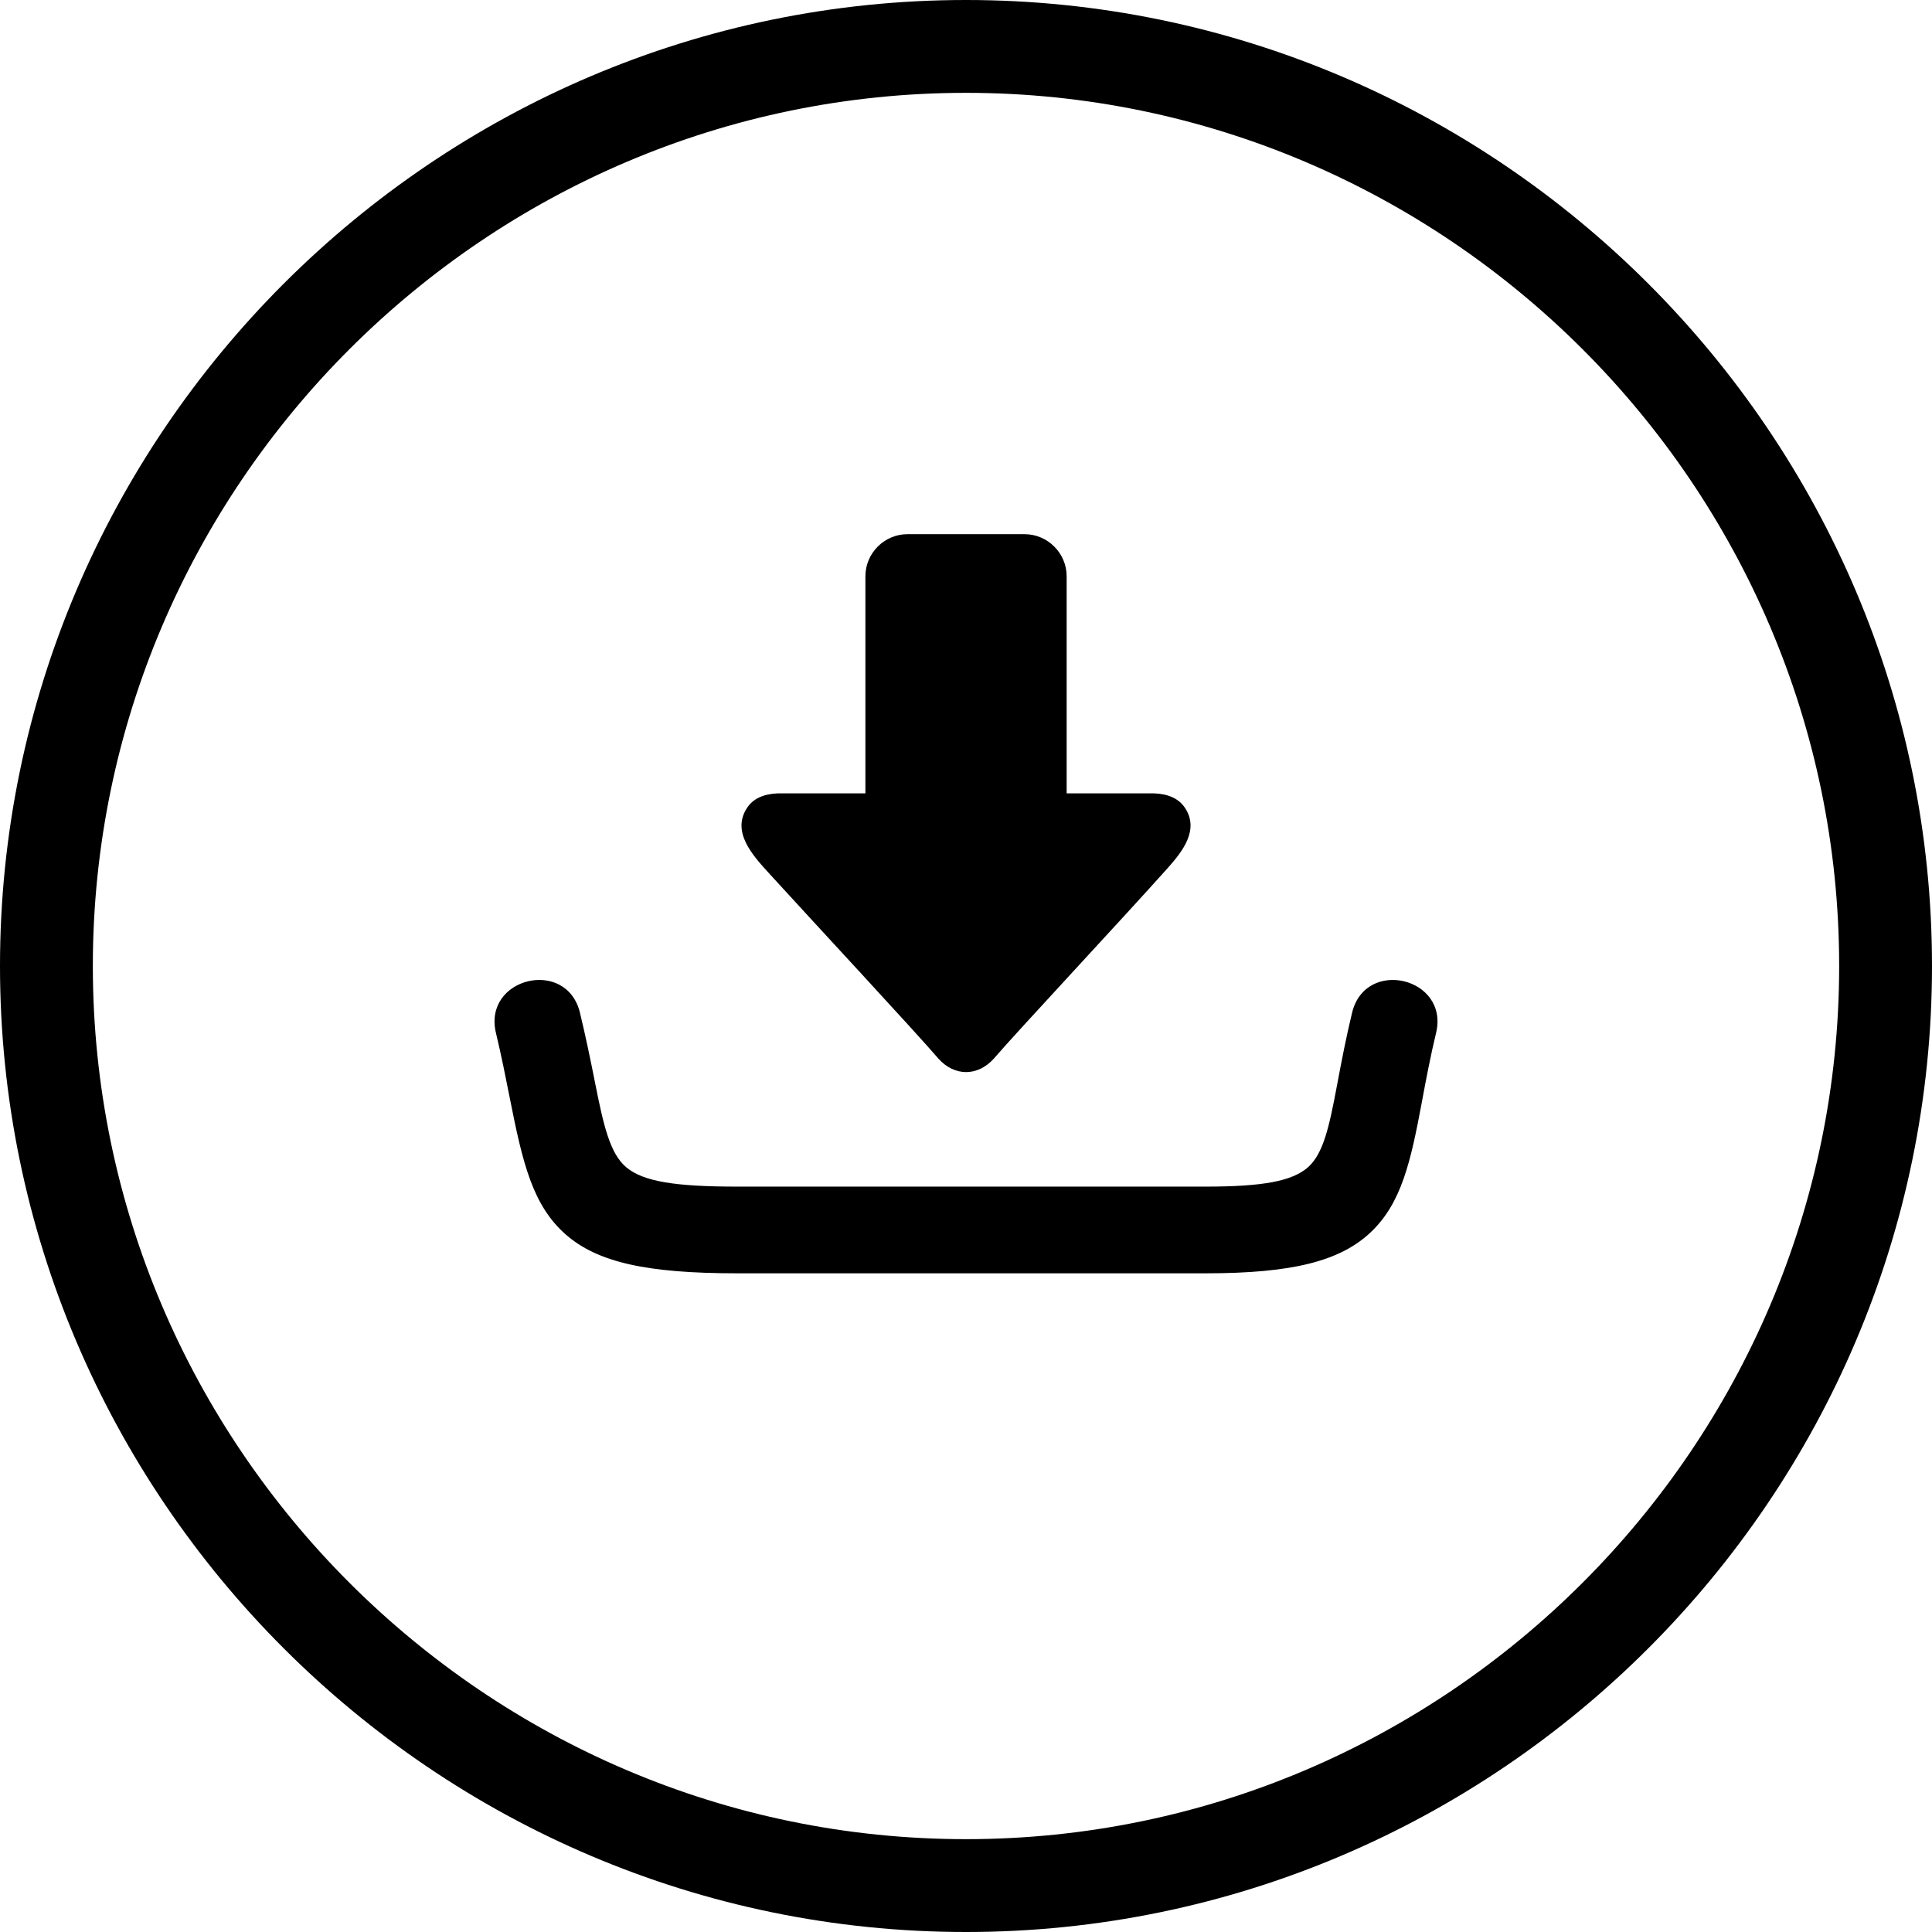
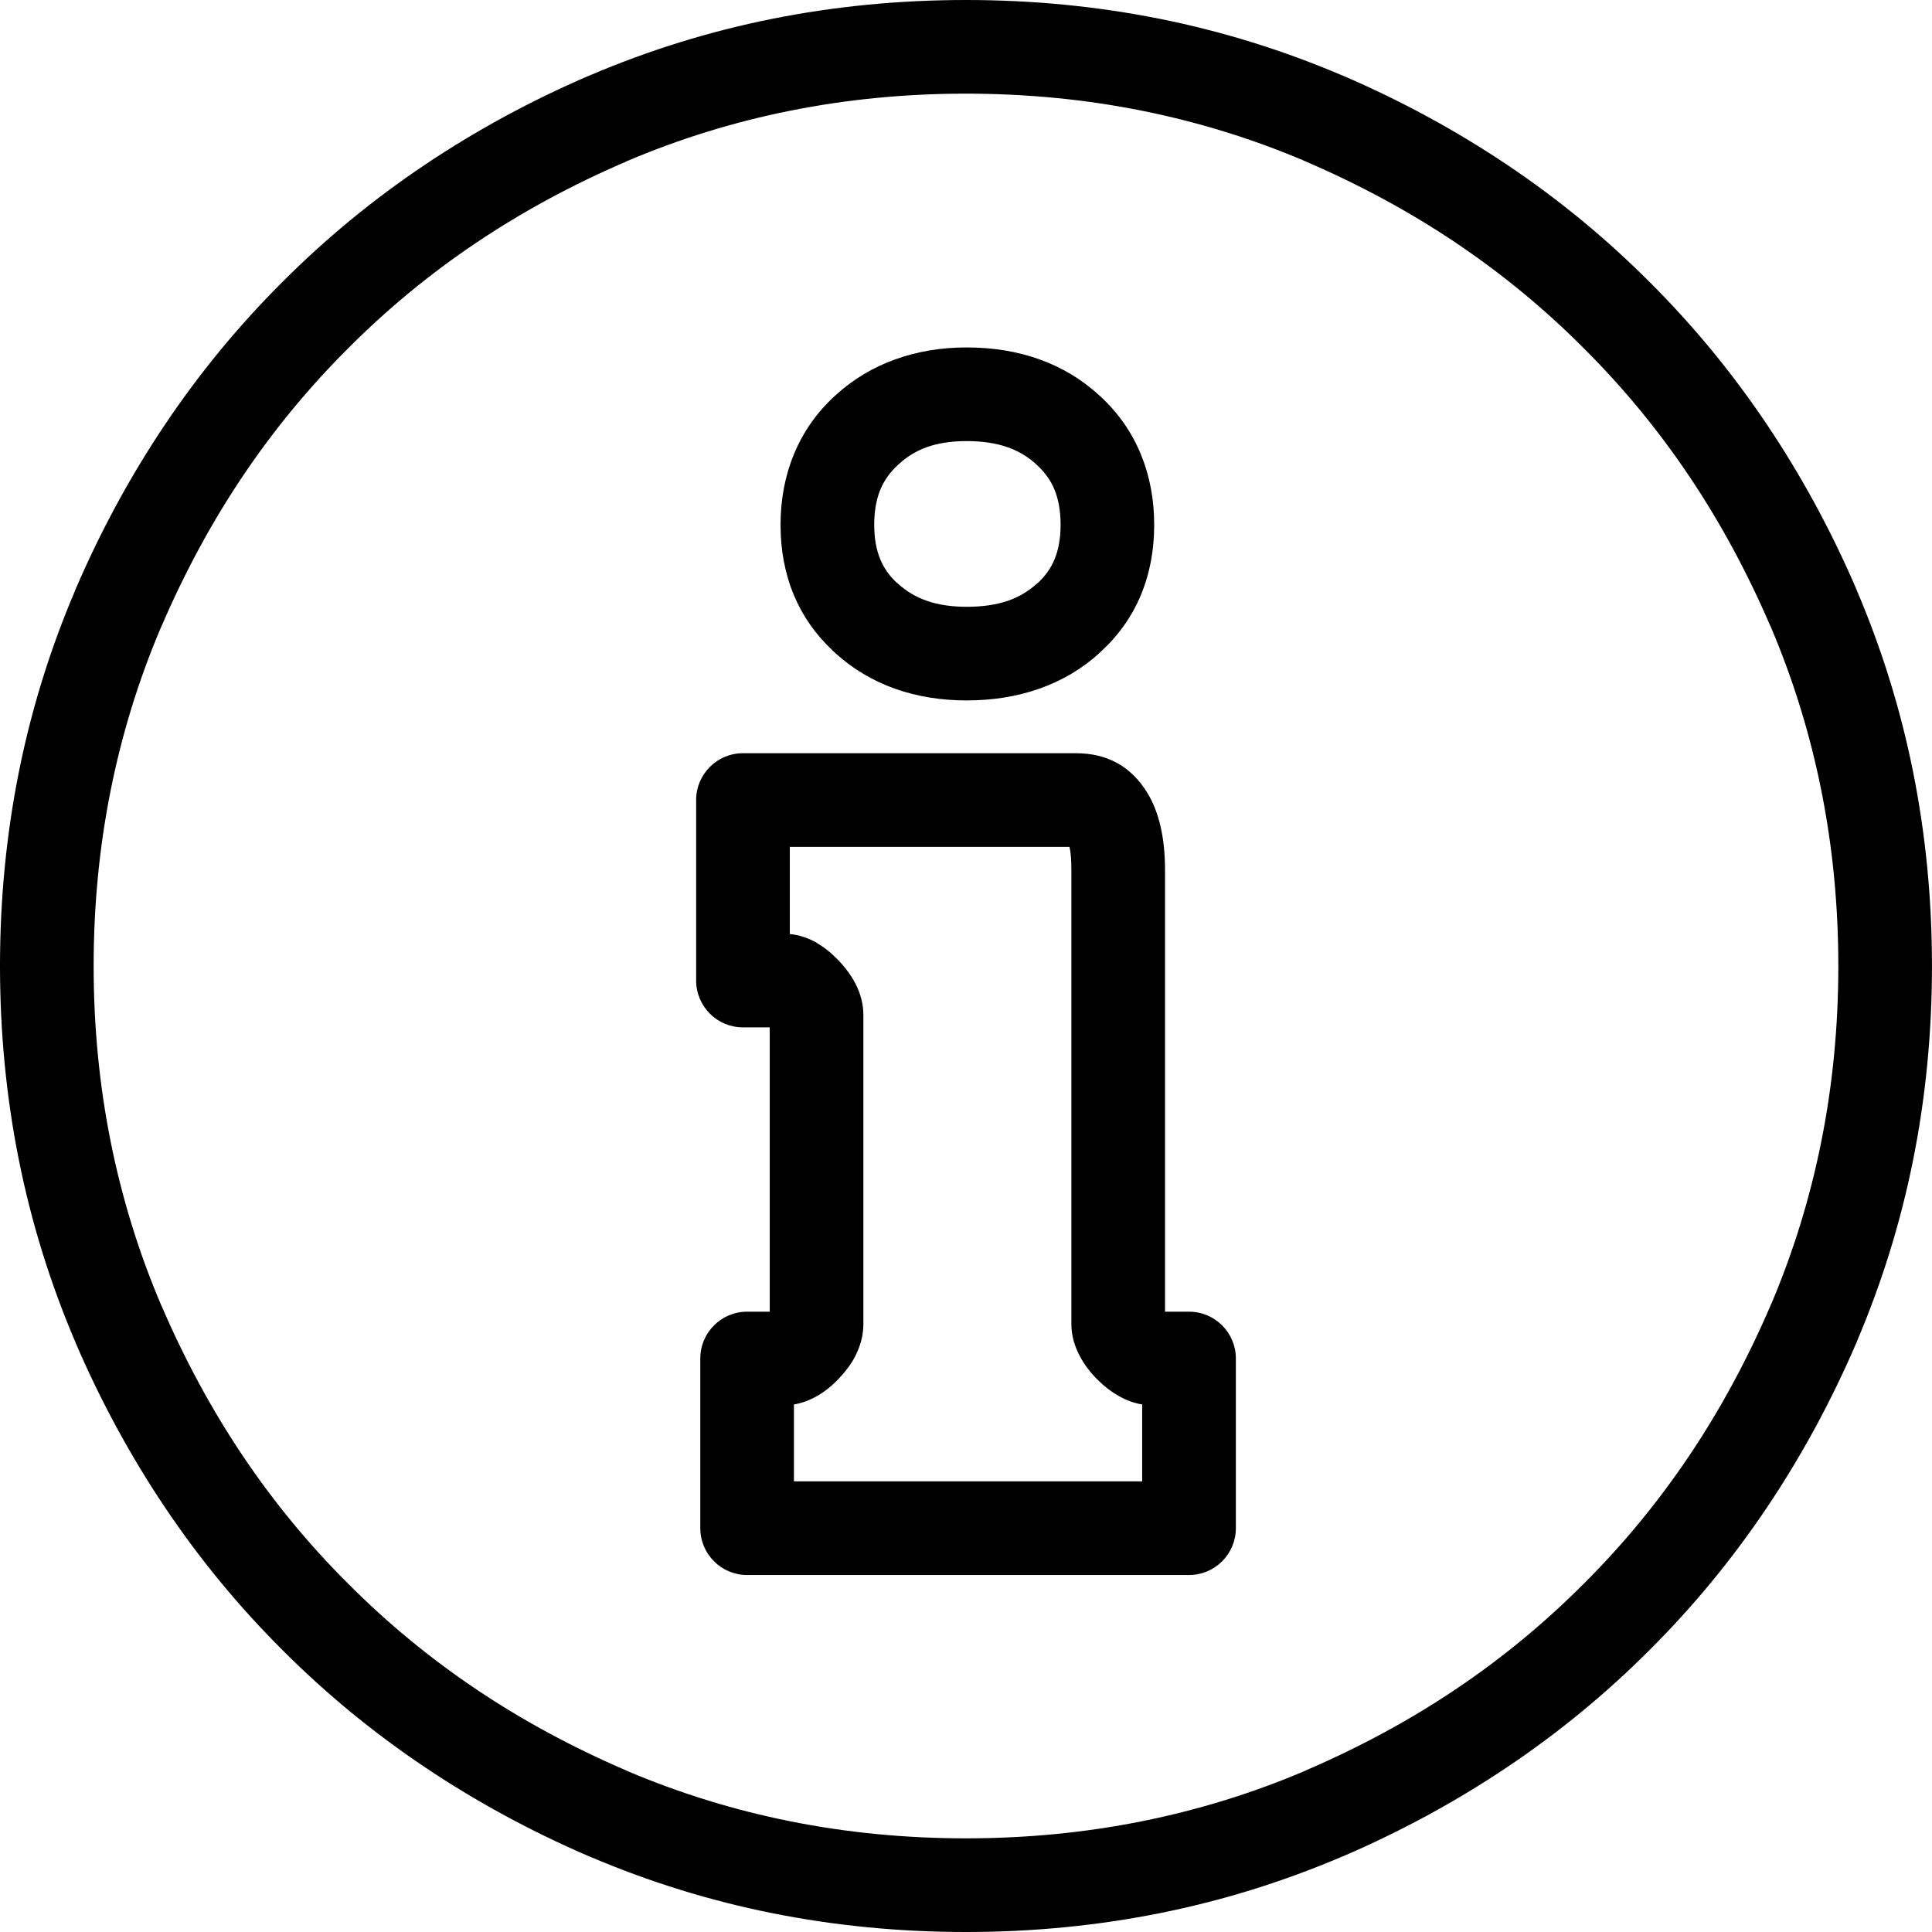
- <svg xmlns="http://www.w3.org/2000/svg" shape-rendering="geometricPrecision" text-rendering="geometricPrecision" image-rendering="optimizeQuality" fill-rule="evenodd" clip-rule="evenodd" viewBox="0 0 512 512">
-   <path d="M256 0c70.426 0 134.432 28.793 180.819 75.181C483.207 121.568 512 185.574 512 256c0 70.419-28.793 134.432-75.181 180.819C390.432 483.207 326.426 512 256 512c-70.419 0-134.432-28.793-180.819-75.181C28.793 390.432 0 326.419 0 256c0-70.419 28.793-134.432 75.181-180.819C121.568 28.793 185.581 0 256 0zm-49.893 210.248c-3.825.163-6.542 1.432-8.109 3.818-4.258 6.379 1.55 12.688 5.584 17.127 11.439 12.556 39.477 42.733 45.122 49.373 4.277 4.731 10.369 4.731 14.65 0 5.831-6.812 35.277-38.364 46.15-50.574 3.774-4.25 8.441-10.044 4.512-15.926-1.604-2.386-4.295-3.655-8.119-3.818h-23.223v-57.525c0-6.128-5.029-11.161-11.161-11.161H240.5c-6.136 0-11.161 5.026-11.161 11.161v57.525h-23.232zm-74.67 63.529c-3.554-14.697 18.708-20.095 22.258-5.387 1.485 6.135 2.761 12.301 3.99 18.491 2.291 11.567 3.986 18.823 8.257 22.437 4.525 3.828 13.08 5.148 29.474 5.148h124.106c15.134 0 23.033-1.445 27.189-5.202 3.997-3.617 5.563-10.697 7.594-21.564l.044-.213c1.195-6.389 2.43-12.779 3.966-19.097 3.55-14.695 25.788-9.317 22.258 5.364l-.006.023c-1.449 6.011-2.603 12.045-3.73 18.119l-.003.024c-2.988 16.011-5.439 26.993-13.646 34.705-8.084 7.601-20.748 10.817-43.666 10.817H195.416c-23.961 0-37.125-2.884-45.596-10.387-8.68-7.685-11.31-18.847-14.664-35.778-1.161-5.851-2.315-11.699-3.719-17.5zM256 24.604c127.271 0 231.396 104.125 231.396 231.396 0 127.271-104.125 231.396-231.396 231.396-127.267 0-231.396-104.125-231.396-231.396C24.604 128.729 128.733 24.604 256 24.604z" />
+ <svg xmlns="http://www.w3.org/2000/svg" version="1.1" id="Layer_1" x="0px" y="0px" width="122.88px" height="122.881px" viewBox="0 0 122.88 122.881" enable-background="new 0 0 122.88 122.881" xml:space="preserve">
+   <g>
+     <path d="M44.541,97.197V86.404c0-1.645,1.333-2.977,2.978-2.977h1.438V65.344h-1.701c-1.645,0-2.979-1.334-2.979-2.979v-11.48 c0-1.645,1.334-2.978,2.979-2.978h21.175c2.018,0,3.538,0.855,4.565,2.558c0.735,1.221,1.103,2.849,1.103,4.88v28.082h1.526 c1.645,0,2.979,1.332,2.979,2.977v10.793c0,1.645-1.334,2.979-2.979,2.979H47.519C45.874,100.176,44.541,98.842,44.541,97.197 L44.541,97.197z M61.44,5.956c-3.841,0-7.565,0.361-11.169,1.083c-3.61,0.722-7.09,1.799-10.439,3.229l0.002,0.004 c-3.412,1.467-6.585,3.181-9.515,5.147c-2.938,1.971-5.661,4.21-8.165,6.724l-0.012,0.011l0,0 c-2.513,2.504-4.752,5.227-6.724,8.165c-1.966,2.93-3.68,6.104-5.147,9.515c-0.021,0.048-0.042,0.095-0.065,0.142 c-1.4,3.304-2.456,6.737-3.168,10.295c-0.721,3.604-1.082,7.328-1.082,11.168c0,3.842,0.361,7.564,1.082,11.17 c0.723,3.609,1.799,7.09,3.229,10.438h0.004c1.467,3.41,3.182,6.584,5.147,9.514c1.971,2.938,4.21,5.662,6.724,8.166l0.011,0.012 l0-0.002c2.504,2.514,5.227,4.754,8.165,6.725c2.93,1.967,6.104,3.68,9.515,5.146c0.048,0.021,0.095,0.043,0.141,0.066 c3.305,1.398,6.737,2.455,10.296,3.168c3.604,0.721,7.328,1.082,11.169,1.082s7.564-0.361,11.169-1.082 c3.609-0.723,7.09-1.799,10.438-3.229l-0.002-0.006c3.412-1.467,6.586-3.18,9.516-5.146c2.938-1.971,5.66-4.211,8.164-6.725 l0.013-0.01h-0.001c2.514-2.504,4.753-5.229,6.724-8.166c1.966-2.93,3.681-6.104,5.147-9.514c0.021-0.049,0.043-0.096,0.065-0.143 c1.399-3.305,2.456-6.736,3.168-10.295c0.722-3.605,1.083-7.328,1.083-11.17c0-3.84-0.361-7.564-1.083-11.168 c-0.723-3.61-1.799-7.09-3.229-10.438l-0.004,0.001c-1.467-3.412-3.182-6.585-5.147-9.515c-1.971-2.938-4.21-5.661-6.724-8.165 l-0.011-0.012l-0.001,0c-2.504-2.514-5.227-4.752-8.164-6.724c-2.93-1.966-6.104-3.681-9.516-5.147 c-0.048-0.021-0.095-0.043-0.141-0.065c-3.305-1.399-6.737-2.456-10.296-3.168C69.005,6.317,65.281,5.956,61.44,5.956L61.44,5.956z M49.108,1.199C53.1,0.4,57.212,0,61.44,0s8.34,0.4,12.332,1.199c3.927,0.786,7.748,1.967,11.461,3.541 c0.055,0.02,0.108,0.042,0.163,0.064c3.7,1.592,7.191,3.483,10.469,5.683c3.267,2.192,6.291,4.678,9.066,7.462 c2.784,2.775,5.27,5.8,7.462,9.067c2.199,3.276,4.091,6.768,5.683,10.468l-0.005,0.002l0.005,0.01 c1.606,3.76,2.809,7.631,3.605,11.612c0.799,3.992,1.198,8.104,1.198,12.332c0,4.229-0.399,8.342-1.198,12.332 c-0.786,3.928-1.967,7.748-3.541,11.461c-0.02,0.055-0.041,0.109-0.064,0.164c-1.592,3.699-3.483,7.191-5.683,10.469 c-2.192,3.266-4.678,6.291-7.462,9.066c-2.775,2.783-5.8,5.27-9.066,7.461c-3.277,2.199-6.769,4.092-10.469,5.684l-0.002-0.004 l-0.011,0.004c-3.76,1.605-7.631,2.809-11.611,3.605c-3.992,0.799-8.104,1.199-12.332,1.199s-8.34-0.4-12.332-1.199 c-3.927-0.787-7.749-1.967-11.461-3.541c-0.055-0.02-0.109-0.041-0.163-0.064c-3.701-1.592-7.192-3.484-10.469-5.684 c-3.267-2.191-6.291-4.678-9.066-7.461c-2.784-2.775-5.27-5.801-7.462-9.066c-2.199-3.277-4.091-6.77-5.683-10.469l0.004-0.002 l-0.004-0.01c-1.607-3.76-2.809-7.633-3.605-11.613C0.4,69.781,0,65.668,0,61.439c0-4.228,0.4-8.34,1.199-12.332 c0.786-3.927,1.966-7.748,3.541-11.46c0.02-0.055,0.041-0.109,0.064-0.164c1.592-3.7,3.483-7.192,5.683-10.468 c2.192-3.267,4.678-6.292,7.462-9.067c2.775-2.784,5.799-5.27,9.066-7.462c3.277-2.199,6.768-4.091,10.469-5.683l0.002,0.004 l0.01-0.004C41.256,3.197,45.128,1.995,49.108,1.199L49.108,1.199z M50.497,89.328v4.891h22.149v-4.891 c-0.491-0.08-0.973-0.252-1.444-0.514c-0.498-0.273-0.967-0.635-1.412-1.078c-0.439-0.439-0.801-0.916-1.081-1.43 c-0.375-0.686-0.566-1.385-0.566-2.094V55.346c0-0.659-0.04-1.153-0.12-1.482H50.234v5.543c0.599,0.059,1.181,0.251,1.743,0.574 l-0.005,0.009l0.005,0.003c0.423,0.244,0.832,0.564,1.224,0.96c0.065,0.06,0.13,0.123,0.191,0.19 c0.426,0.465,0.762,0.928,1.001,1.389c0.345,0.662,0.521,1.338,0.521,2.027v19.654c0,0.619-0.14,1.227-0.414,1.822 c-0.032,0.078-0.068,0.156-0.108,0.232c-0.246,0.473-0.588,0.938-1.022,1.398c-0.441,0.469-0.907,0.844-1.401,1.125 C51.488,89.064,50.999,89.244,50.497,89.328L50.497,89.328z M61.484,44.549c-1.631,0-3.141-0.245-4.533-0.735 c-1.441-0.509-2.722-1.273-3.844-2.296c-0.053-0.047-0.103-0.097-0.151-0.147c-1.085-1.014-1.903-2.184-2.457-3.508 c-0.571-1.365-0.854-2.86-0.854-4.48c0-1.616,0.283-3.119,0.855-4.501c0.585-1.416,1.453-2.654,2.607-3.708l0.06-0.053 c1.098-1,2.355-1.754,3.772-2.264c1.407-0.507,2.922-0.759,4.545-0.759c1.662,0,3.194,0.249,4.599,0.747 c1.453,0.516,2.741,1.292,3.864,2.329l0.001-0.001c1.154,1.054,2.022,2.292,2.608,3.708c0.571,1.382,0.854,2.885,0.854,4.501 c0,1.621-0.282,3.116-0.854,4.481c-0.58,1.386-1.449,2.604-2.613,3.65l0.005,0.005c-1.12,1.021-2.412,1.786-3.877,2.296 C64.66,44.305,63.132,44.549,61.484,44.549L61.484,44.549z M58.929,38.207c0.731,0.258,1.583,0.387,2.556,0.387 c1.014,0,1.892-0.128,2.633-0.387c0.688-0.239,1.298-0.601,1.829-1.085l0.005,0.005l0.019-0.017 c0.489-0.438,0.854-0.947,1.097-1.526c0.26-0.622,0.389-1.356,0.389-2.201c0-0.865-0.129-1.614-0.39-2.245 c-0.24-0.582-0.613-1.105-1.119-1.567l0.002-0.001l-0.025-0.022c-0.522-0.485-1.128-0.851-1.817-1.095 c-0.748-0.266-1.622-0.398-2.621-0.398c-0.979,0-1.828,0.129-2.544,0.387c-0.649,0.233-1.235,0.587-1.757,1.06 c-0.024,0.024-0.048,0.047-0.074,0.07c-0.506,0.462-0.878,0.985-1.119,1.567c-0.26,0.63-0.39,1.38-0.39,2.244 c0,0.844,0.129,1.579,0.389,2.2c0.223,0.533,0.549,1.006,0.98,1.419c0.047,0.038,0.094,0.078,0.139,0.119 C57.64,37.604,58.246,37.966,58.929,38.207L58.929,38.207z" />
+   </g>
</svg>
